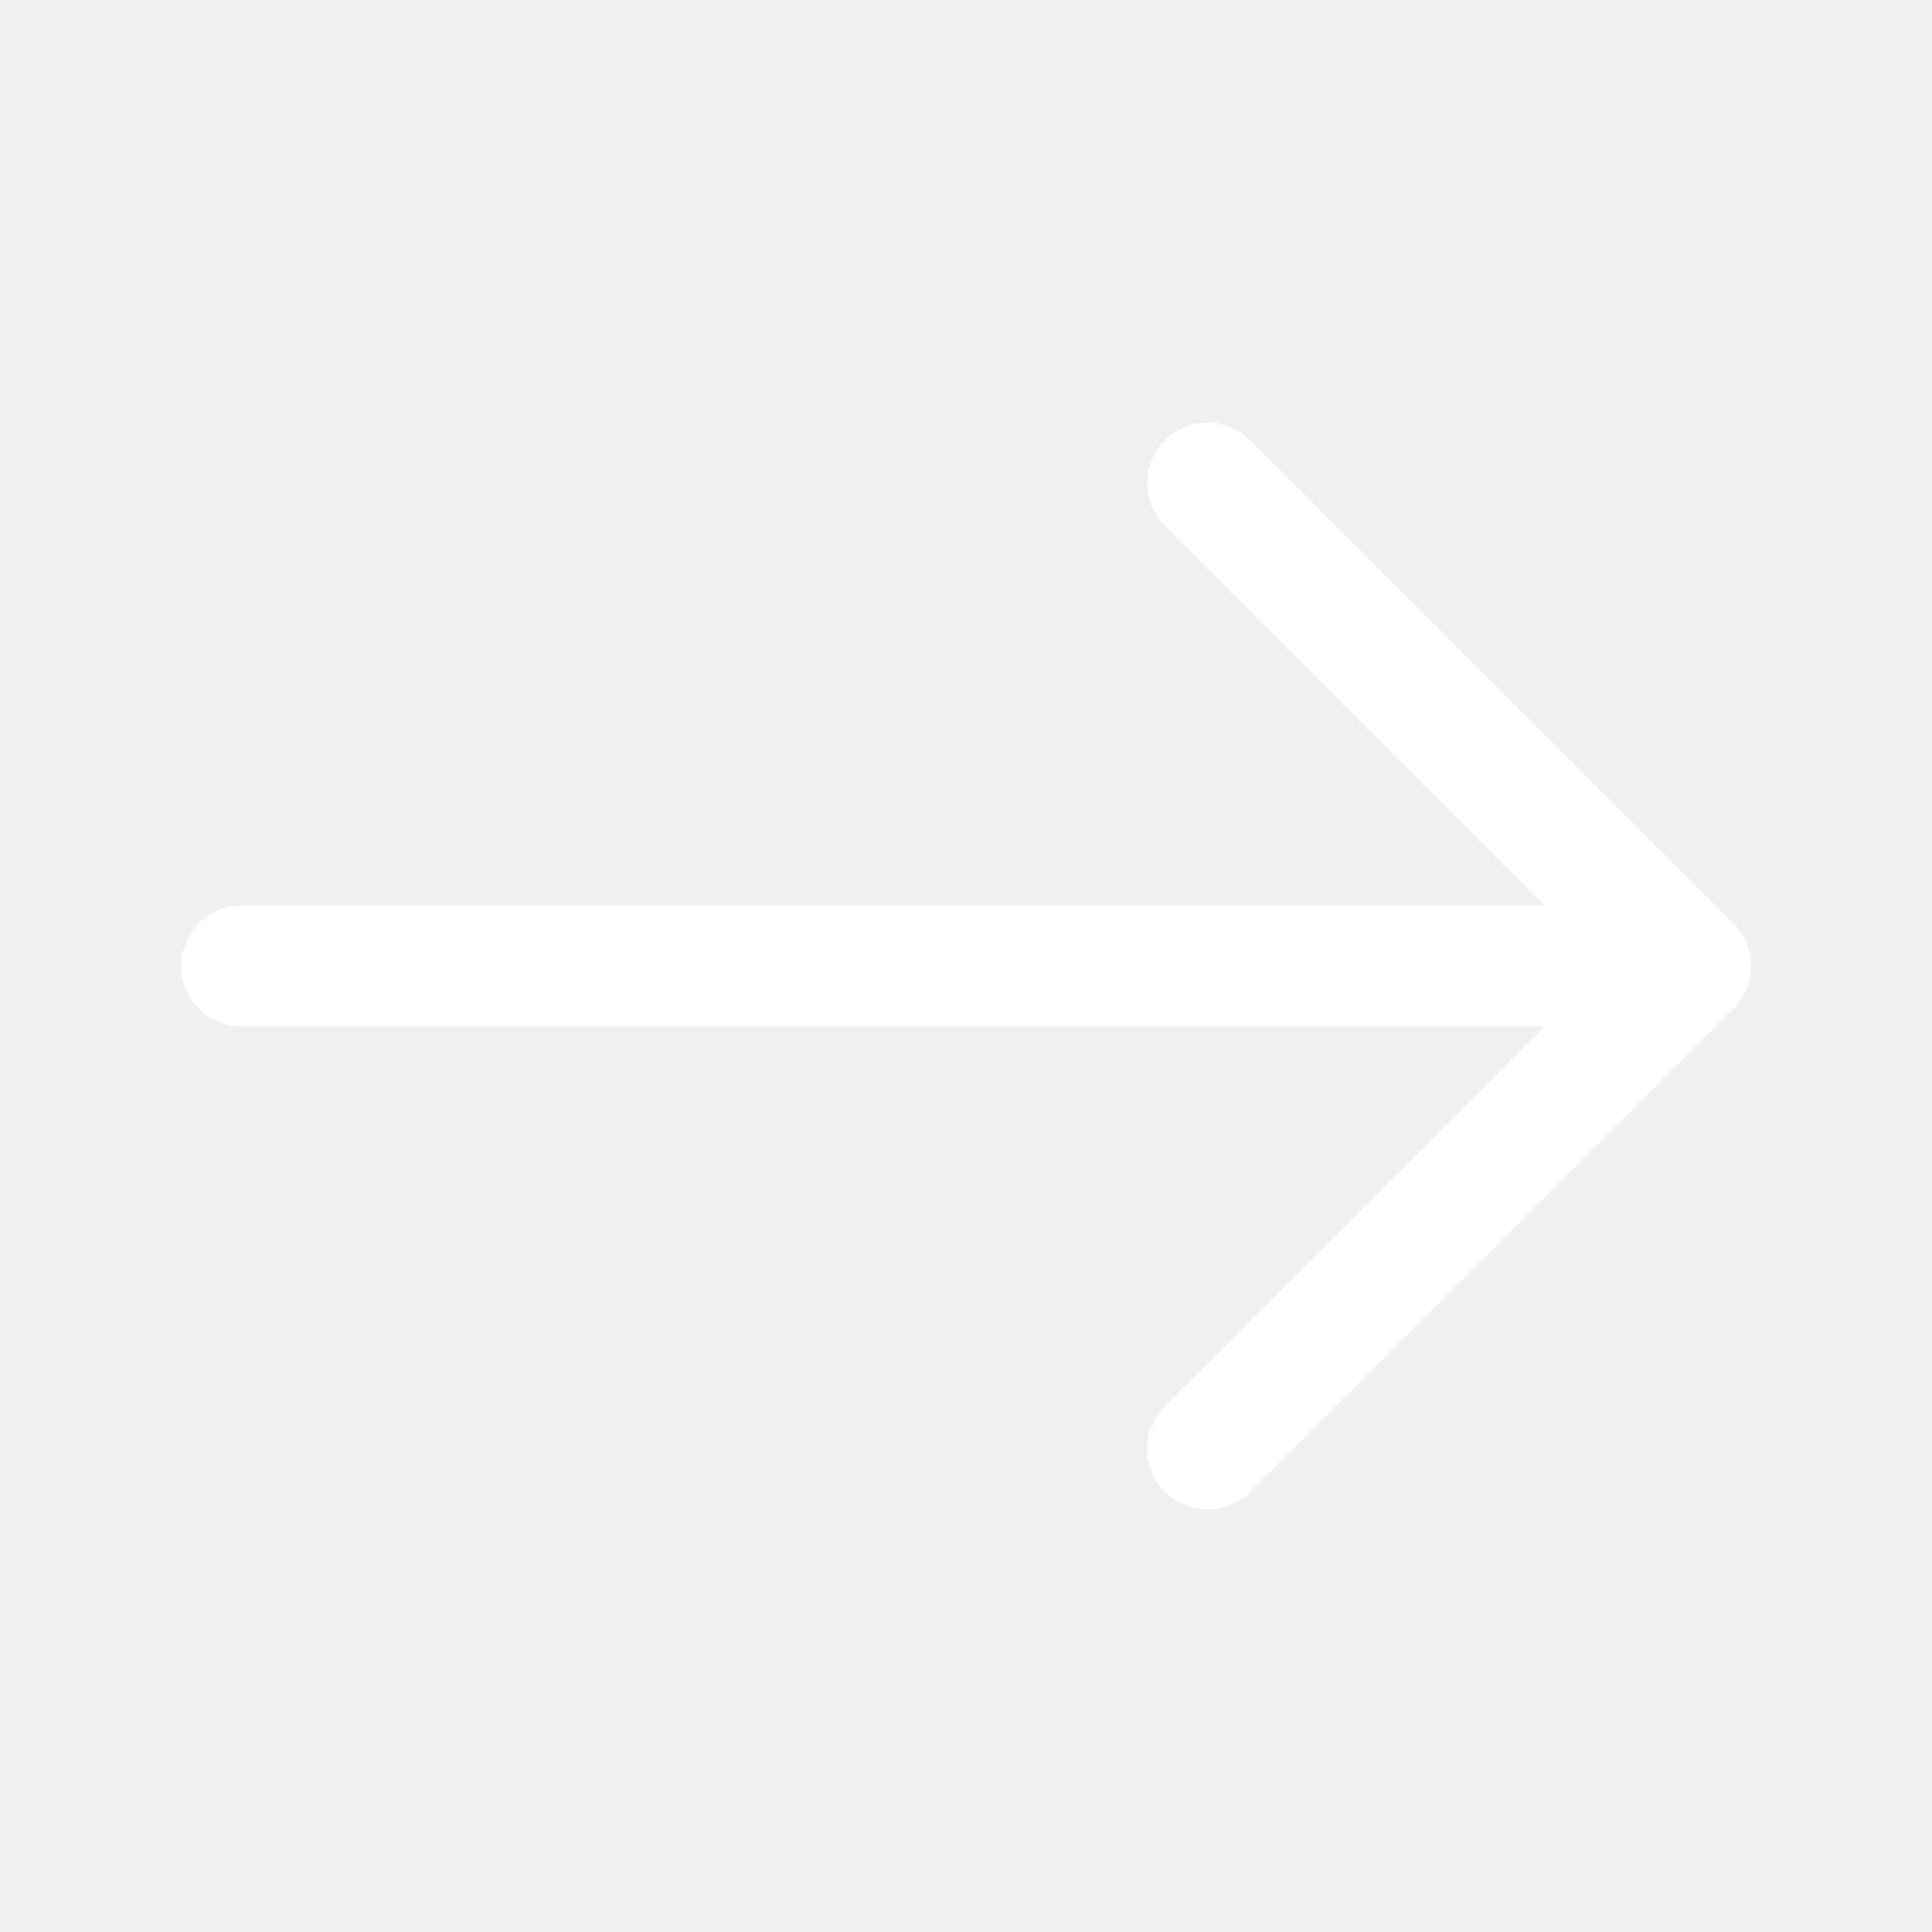
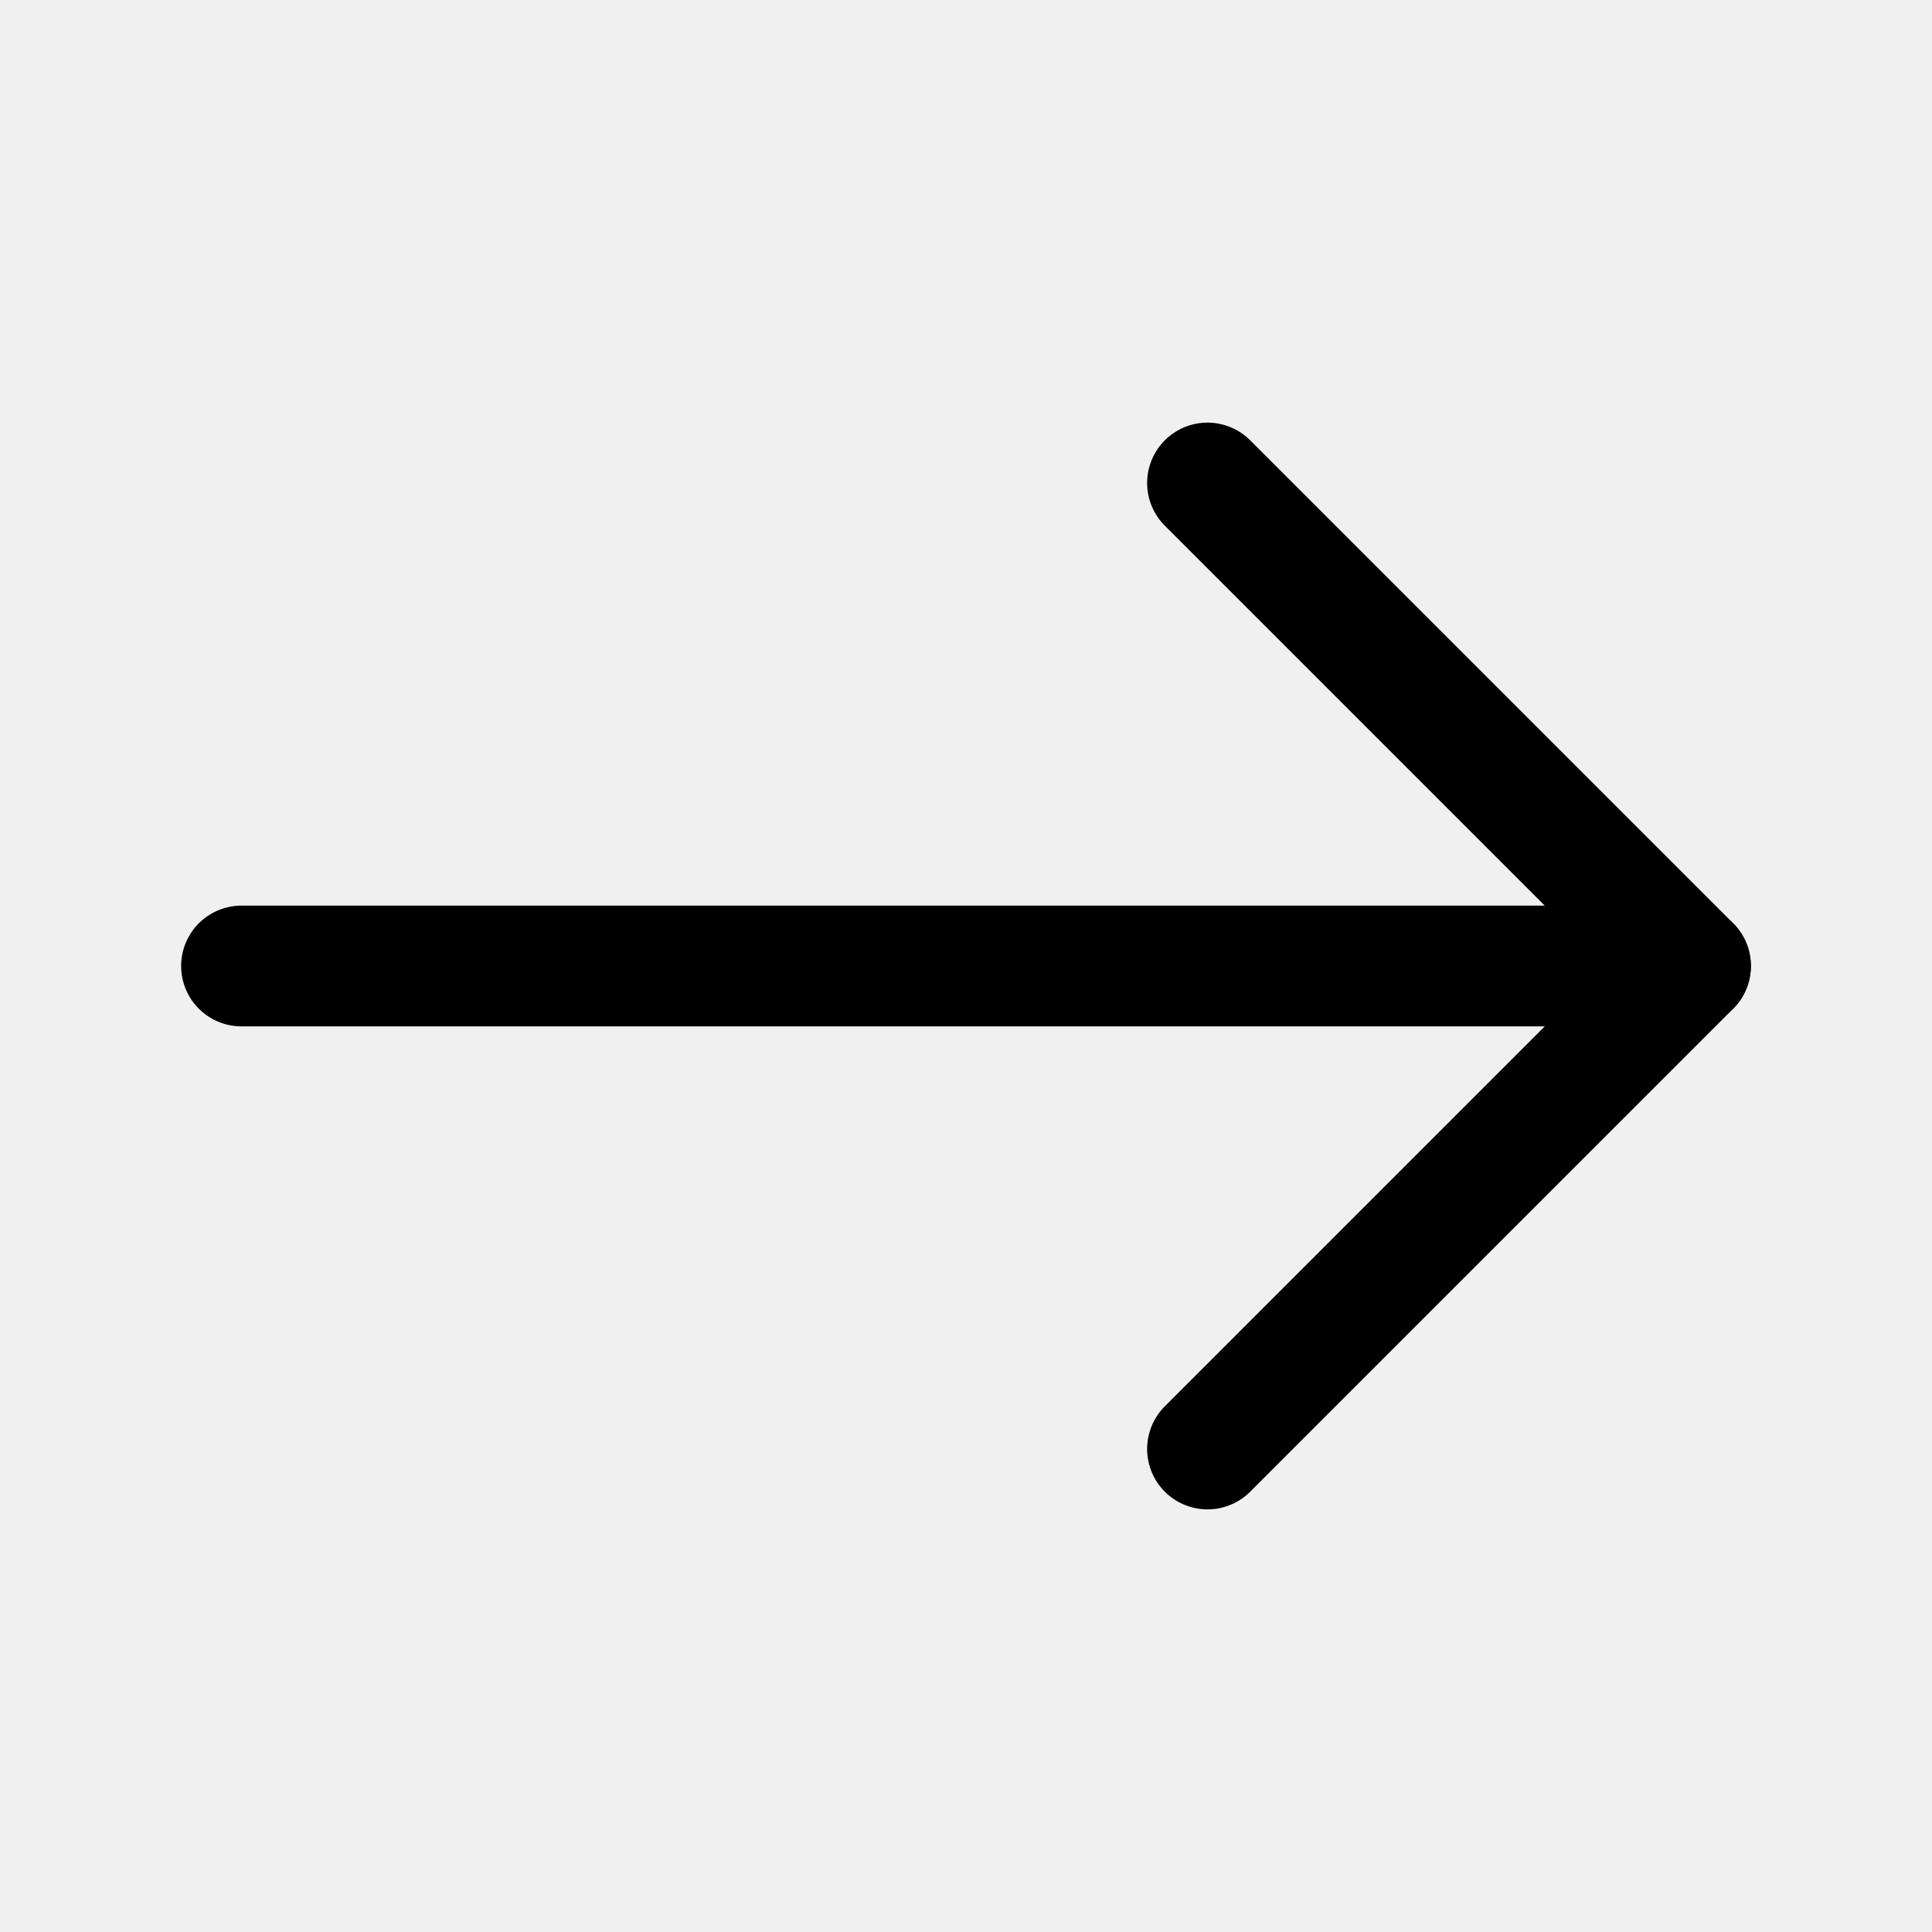
<svg xmlns="http://www.w3.org/2000/svg" width="32" height="32" viewBox="0 0 32 32" fill="none">
-   <path d="M28 16H4" stroke="white" stroke-width="2" stroke-linecap="round" stroke-linejoin="round" />
-   <path d="M20 8L28 16L20 24" stroke="white" stroke-width="2" stroke-linecap="round" stroke-linejoin="round" />
+   <path d="M28 16H4" stroke="currentColor" stroke-width="2" stroke-linecap="round" stroke-linejoin="round" />
+   <path d="M20 8L28 16L20 24" stroke="currentColor" stroke-width="2" stroke-linecap="round" stroke-linejoin="round" />
</svg>
